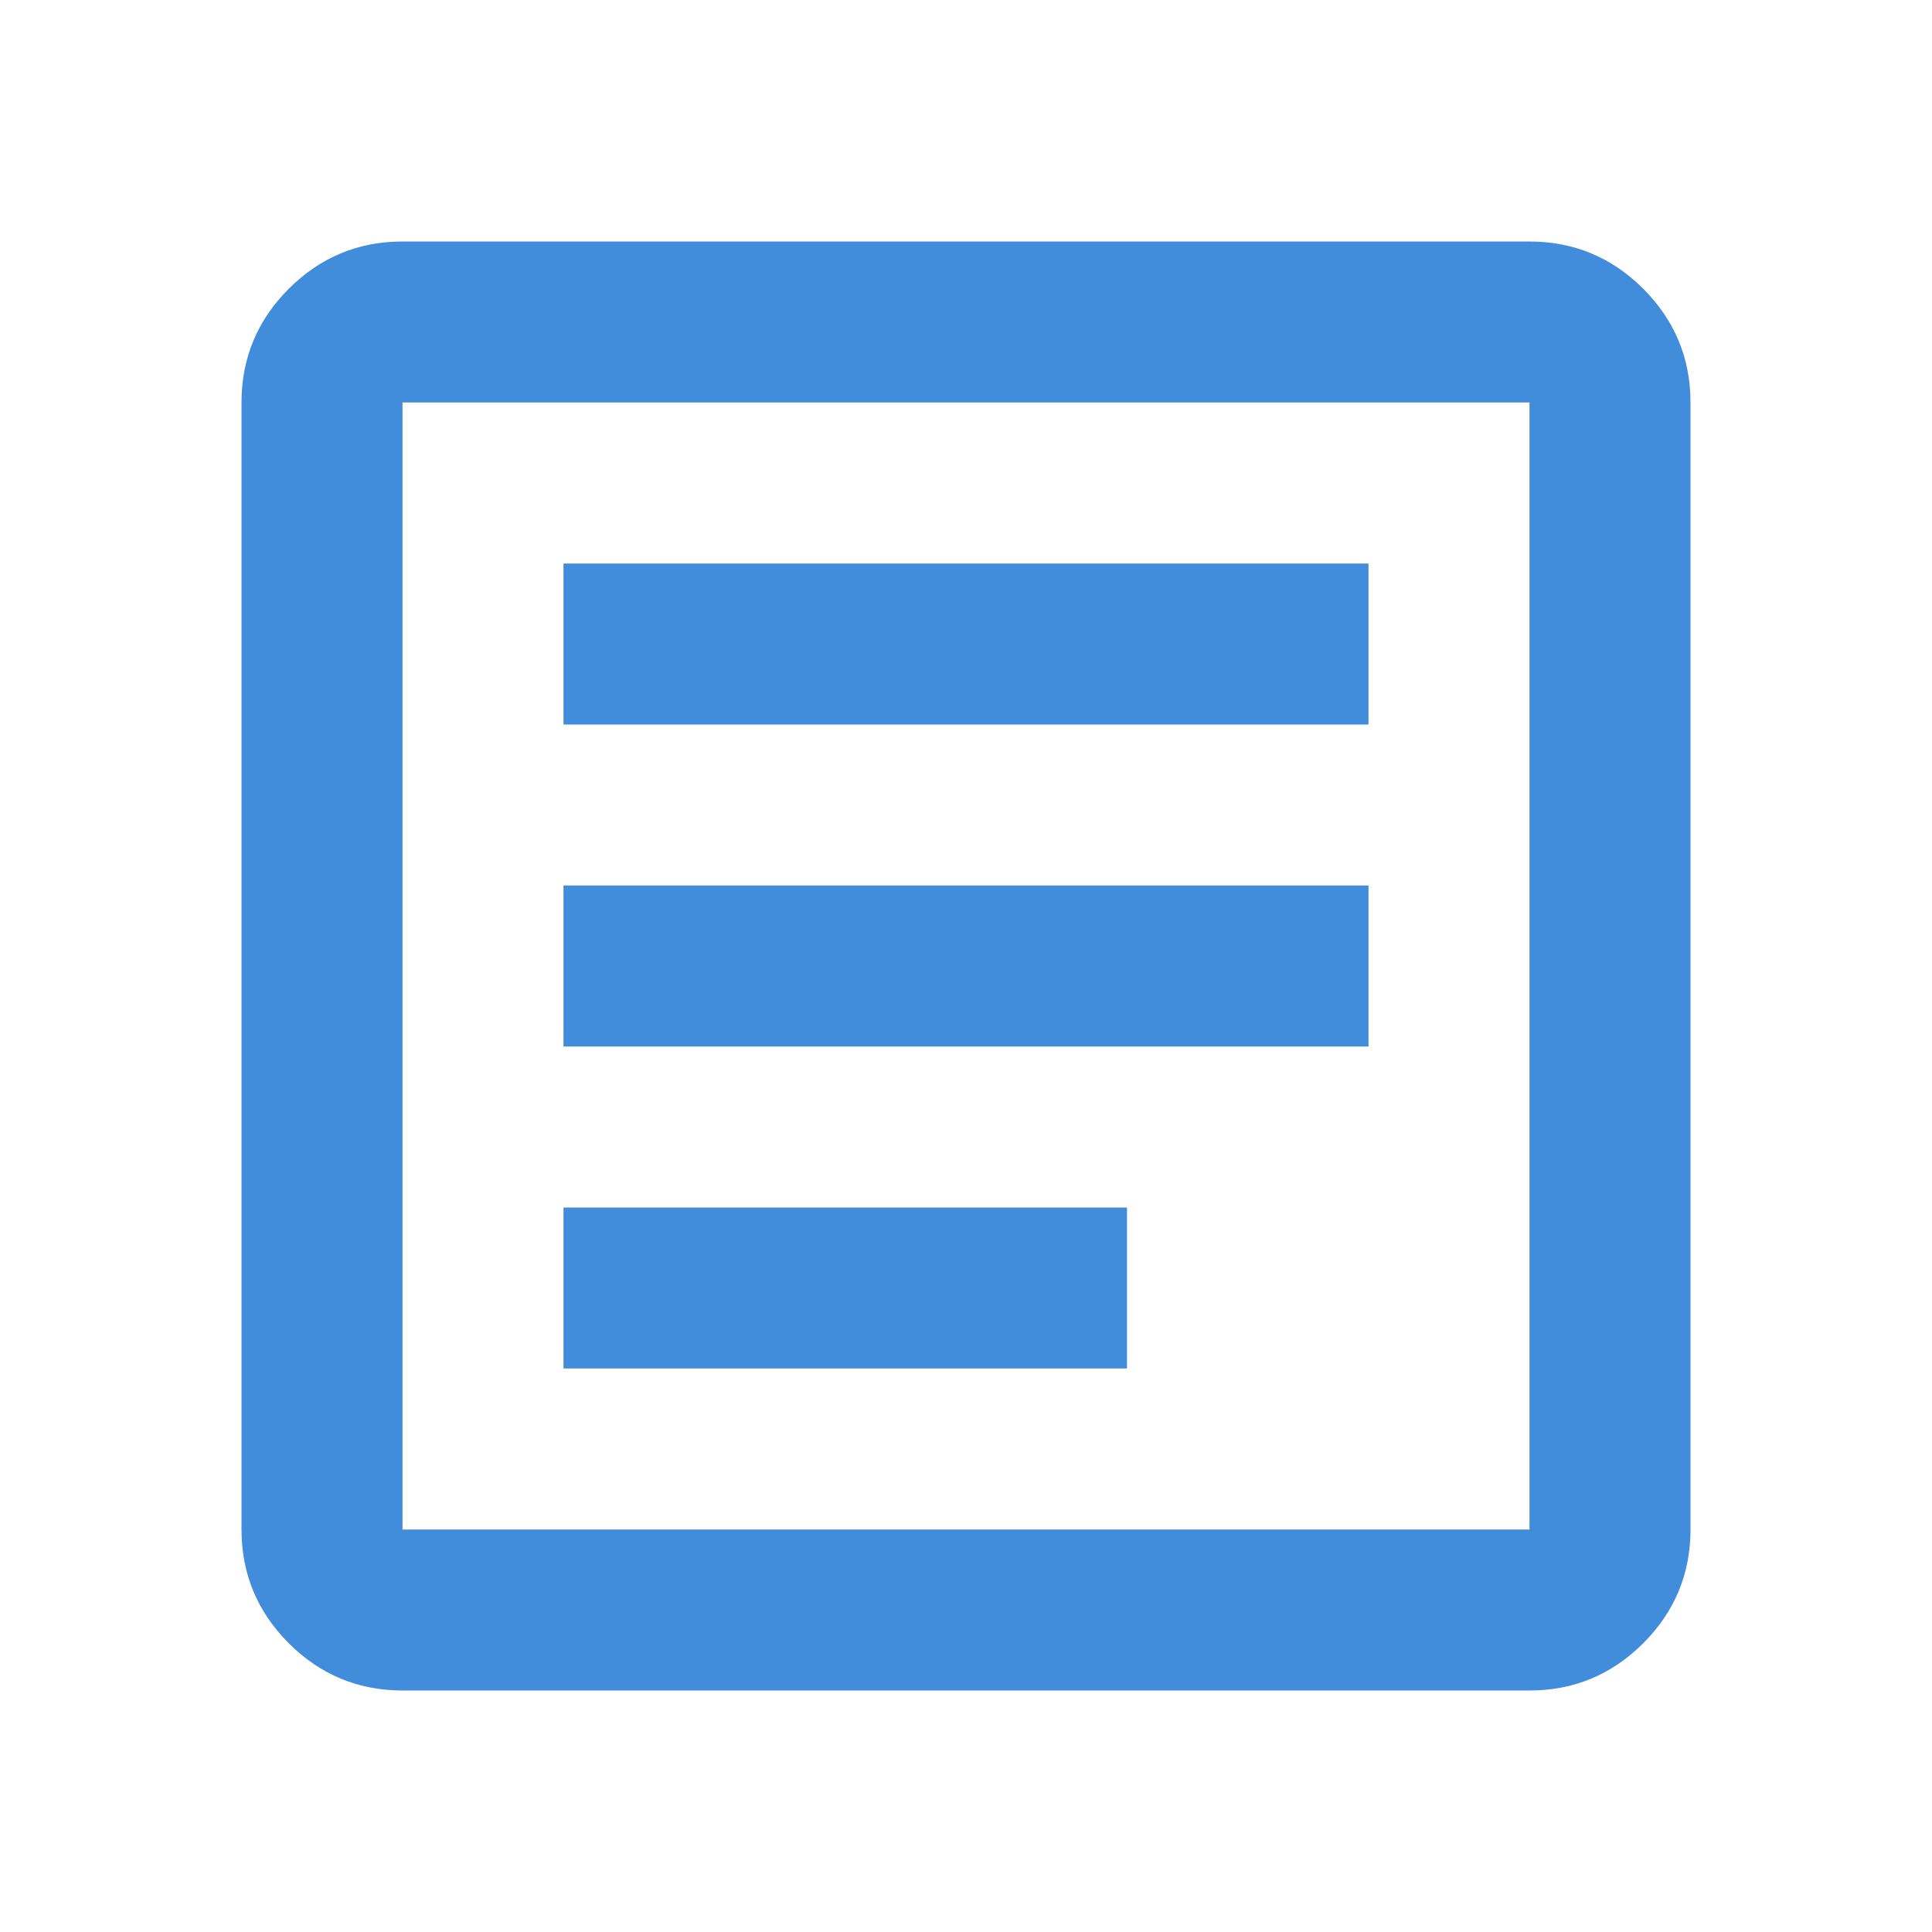
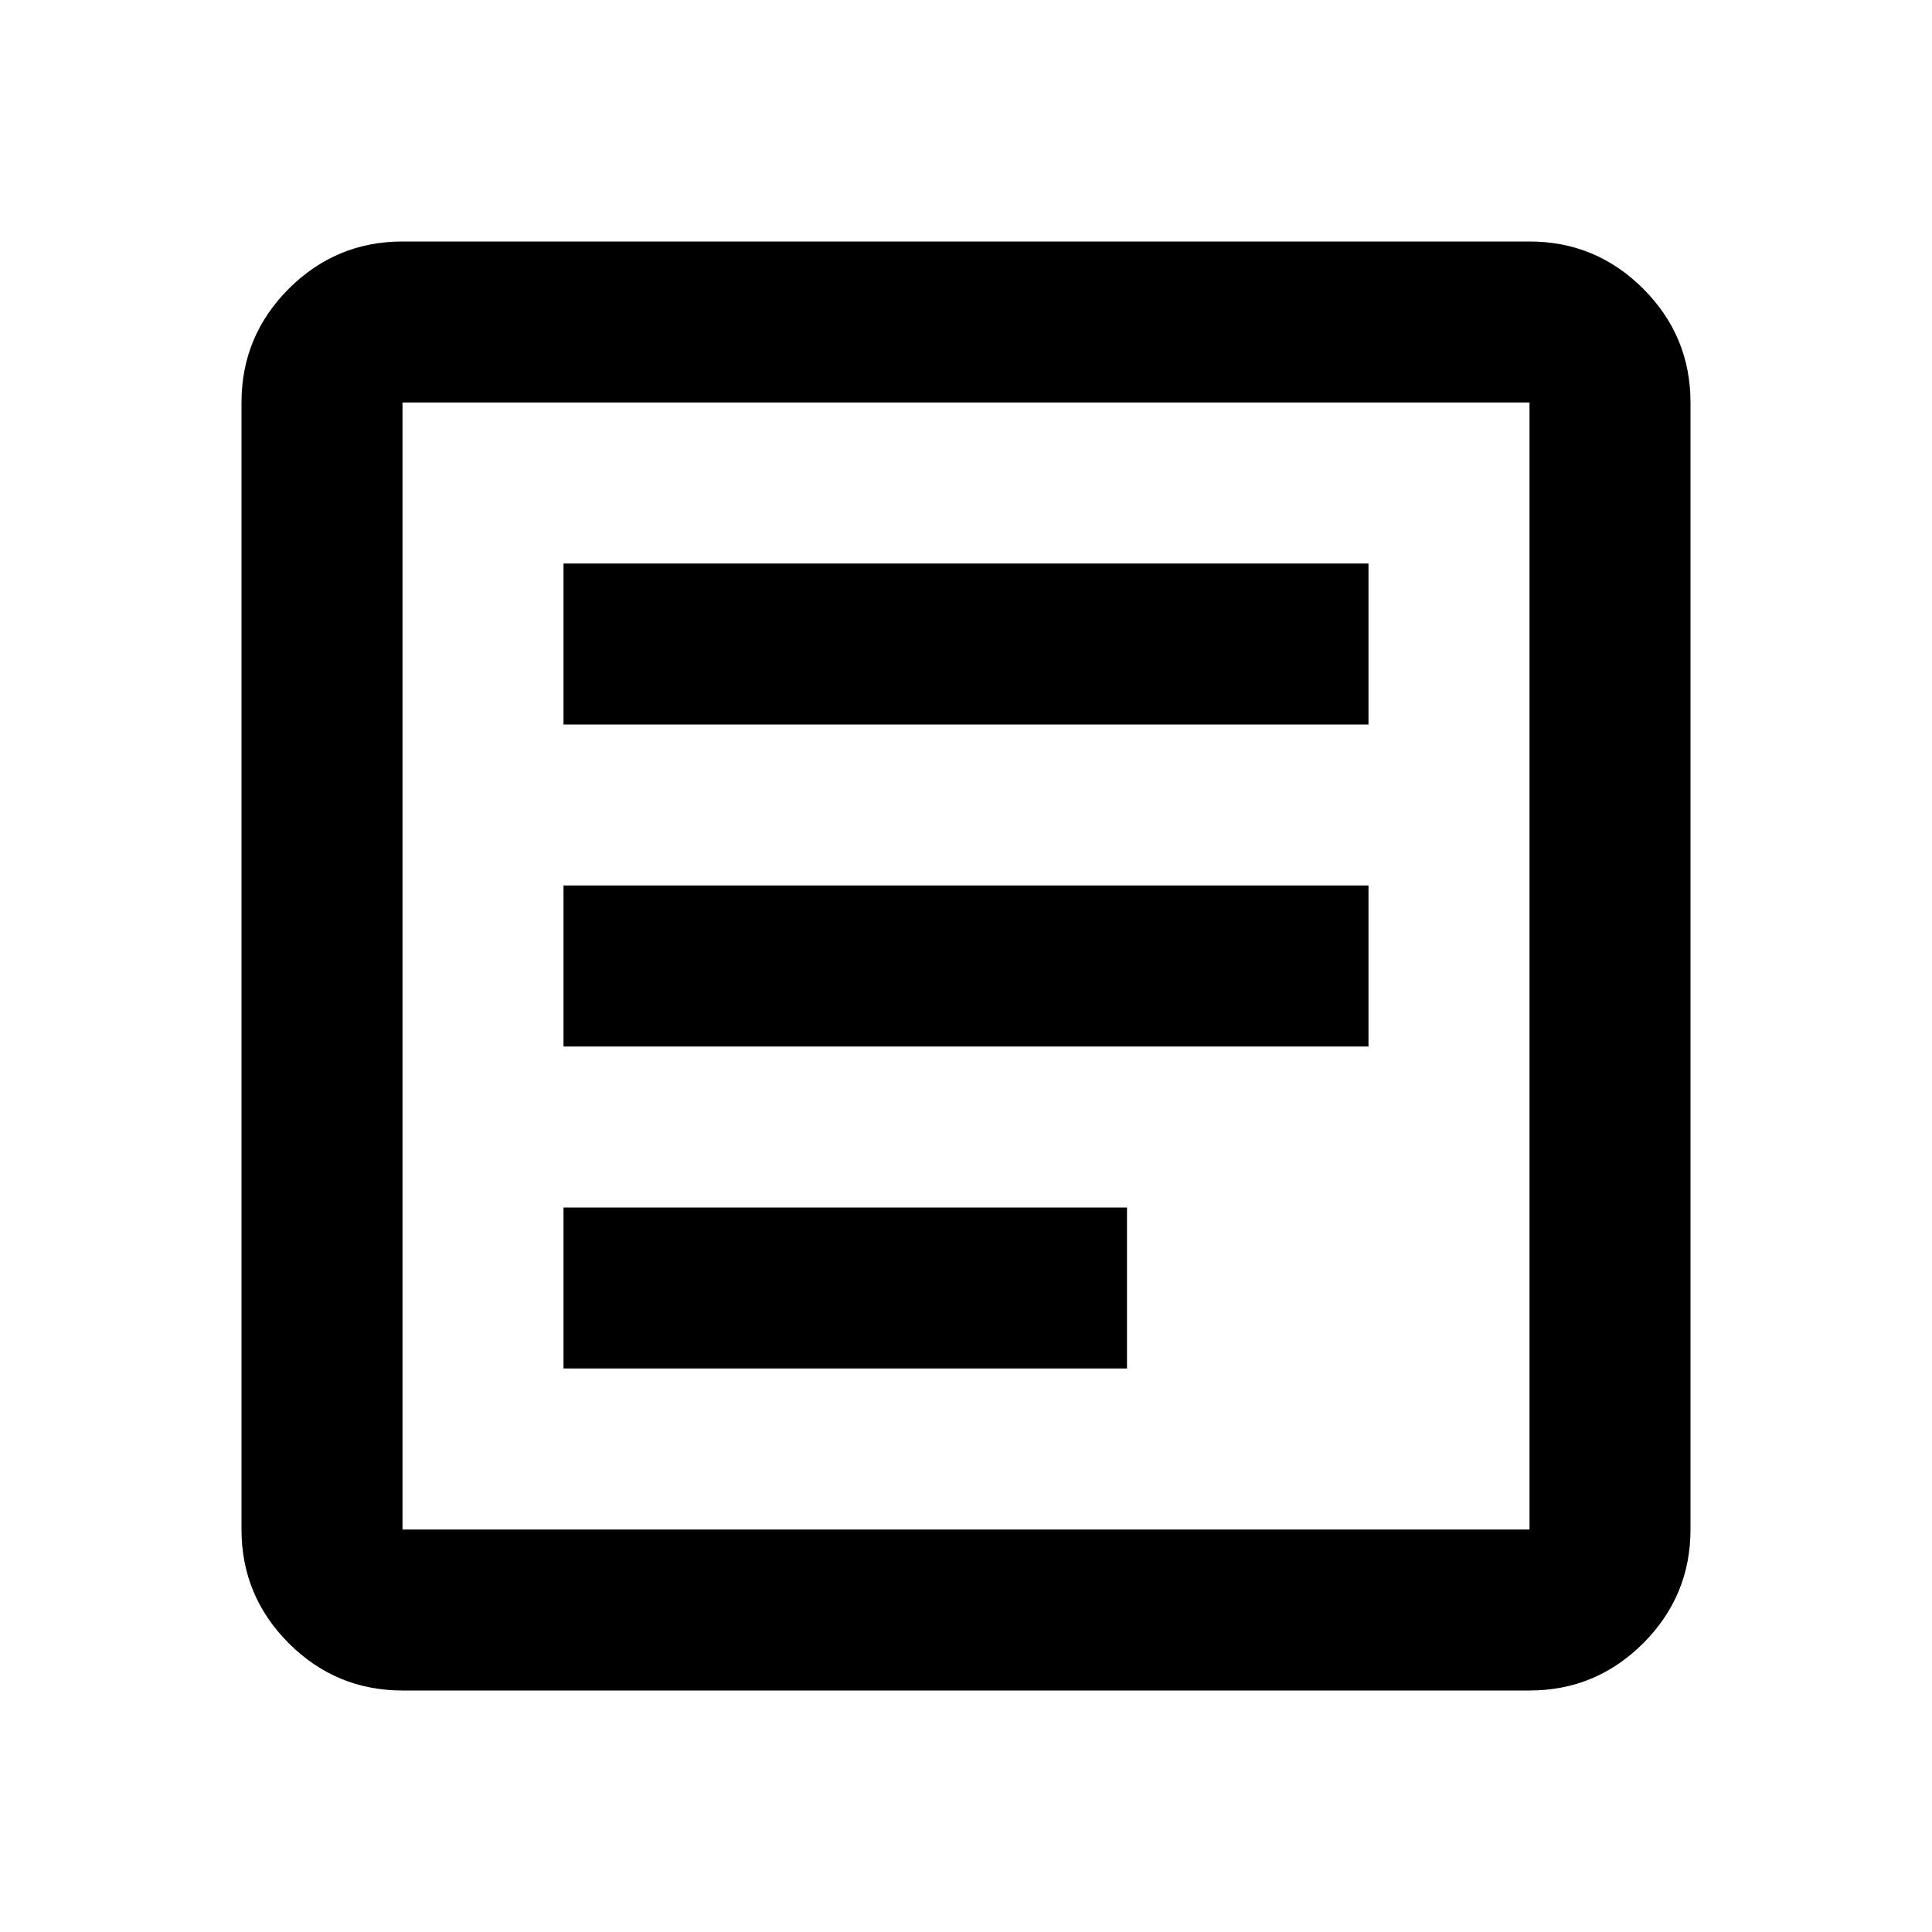
<svg xmlns="http://www.w3.org/2000/svg" width="24" height="24" viewBox="0 0 24 24" fill="none">
-   <path d="M7 17H14V15H7V17ZM7 13H17V11H7V13ZM7 9H17V7H7V9ZM5 21C4.45 21 3.979 20.804 3.587 20.413C3.196 20.021 3 19.55 3 19V5C3 4.45 3.196 3.979 3.587 3.587C3.979 3.196 4.45 3 5 3H19C19.55 3 20.021 3.196 20.413 3.587C20.804 3.979 21 4.45 21 5V19C21 19.55 20.804 20.021 20.413 20.413C20.021 20.804 19.55 21 19 21H5ZM5 19H19V5H5V19Z" fill="#428CDC" />
+   <path d="M7 17H14V15H7V17ZM7 13H17V11H7V13ZM7 9H17V7H7V9ZM5 21C4.45 21 3.979 20.804 3.587 20.413C3.196 20.021 3 19.55 3 19V5C3 4.45 3.196 3.979 3.587 3.587C3.979 3.196 4.45 3 5 3H19C19.55 3 20.021 3.196 20.413 3.587C20.804 3.979 21 4.45 21 5V19C21 19.55 20.804 20.021 20.413 20.413C20.021 20.804 19.55 21 19 21H5ZM5 19H19V5H5V19Z" fill="currentColor" />
</svg>
